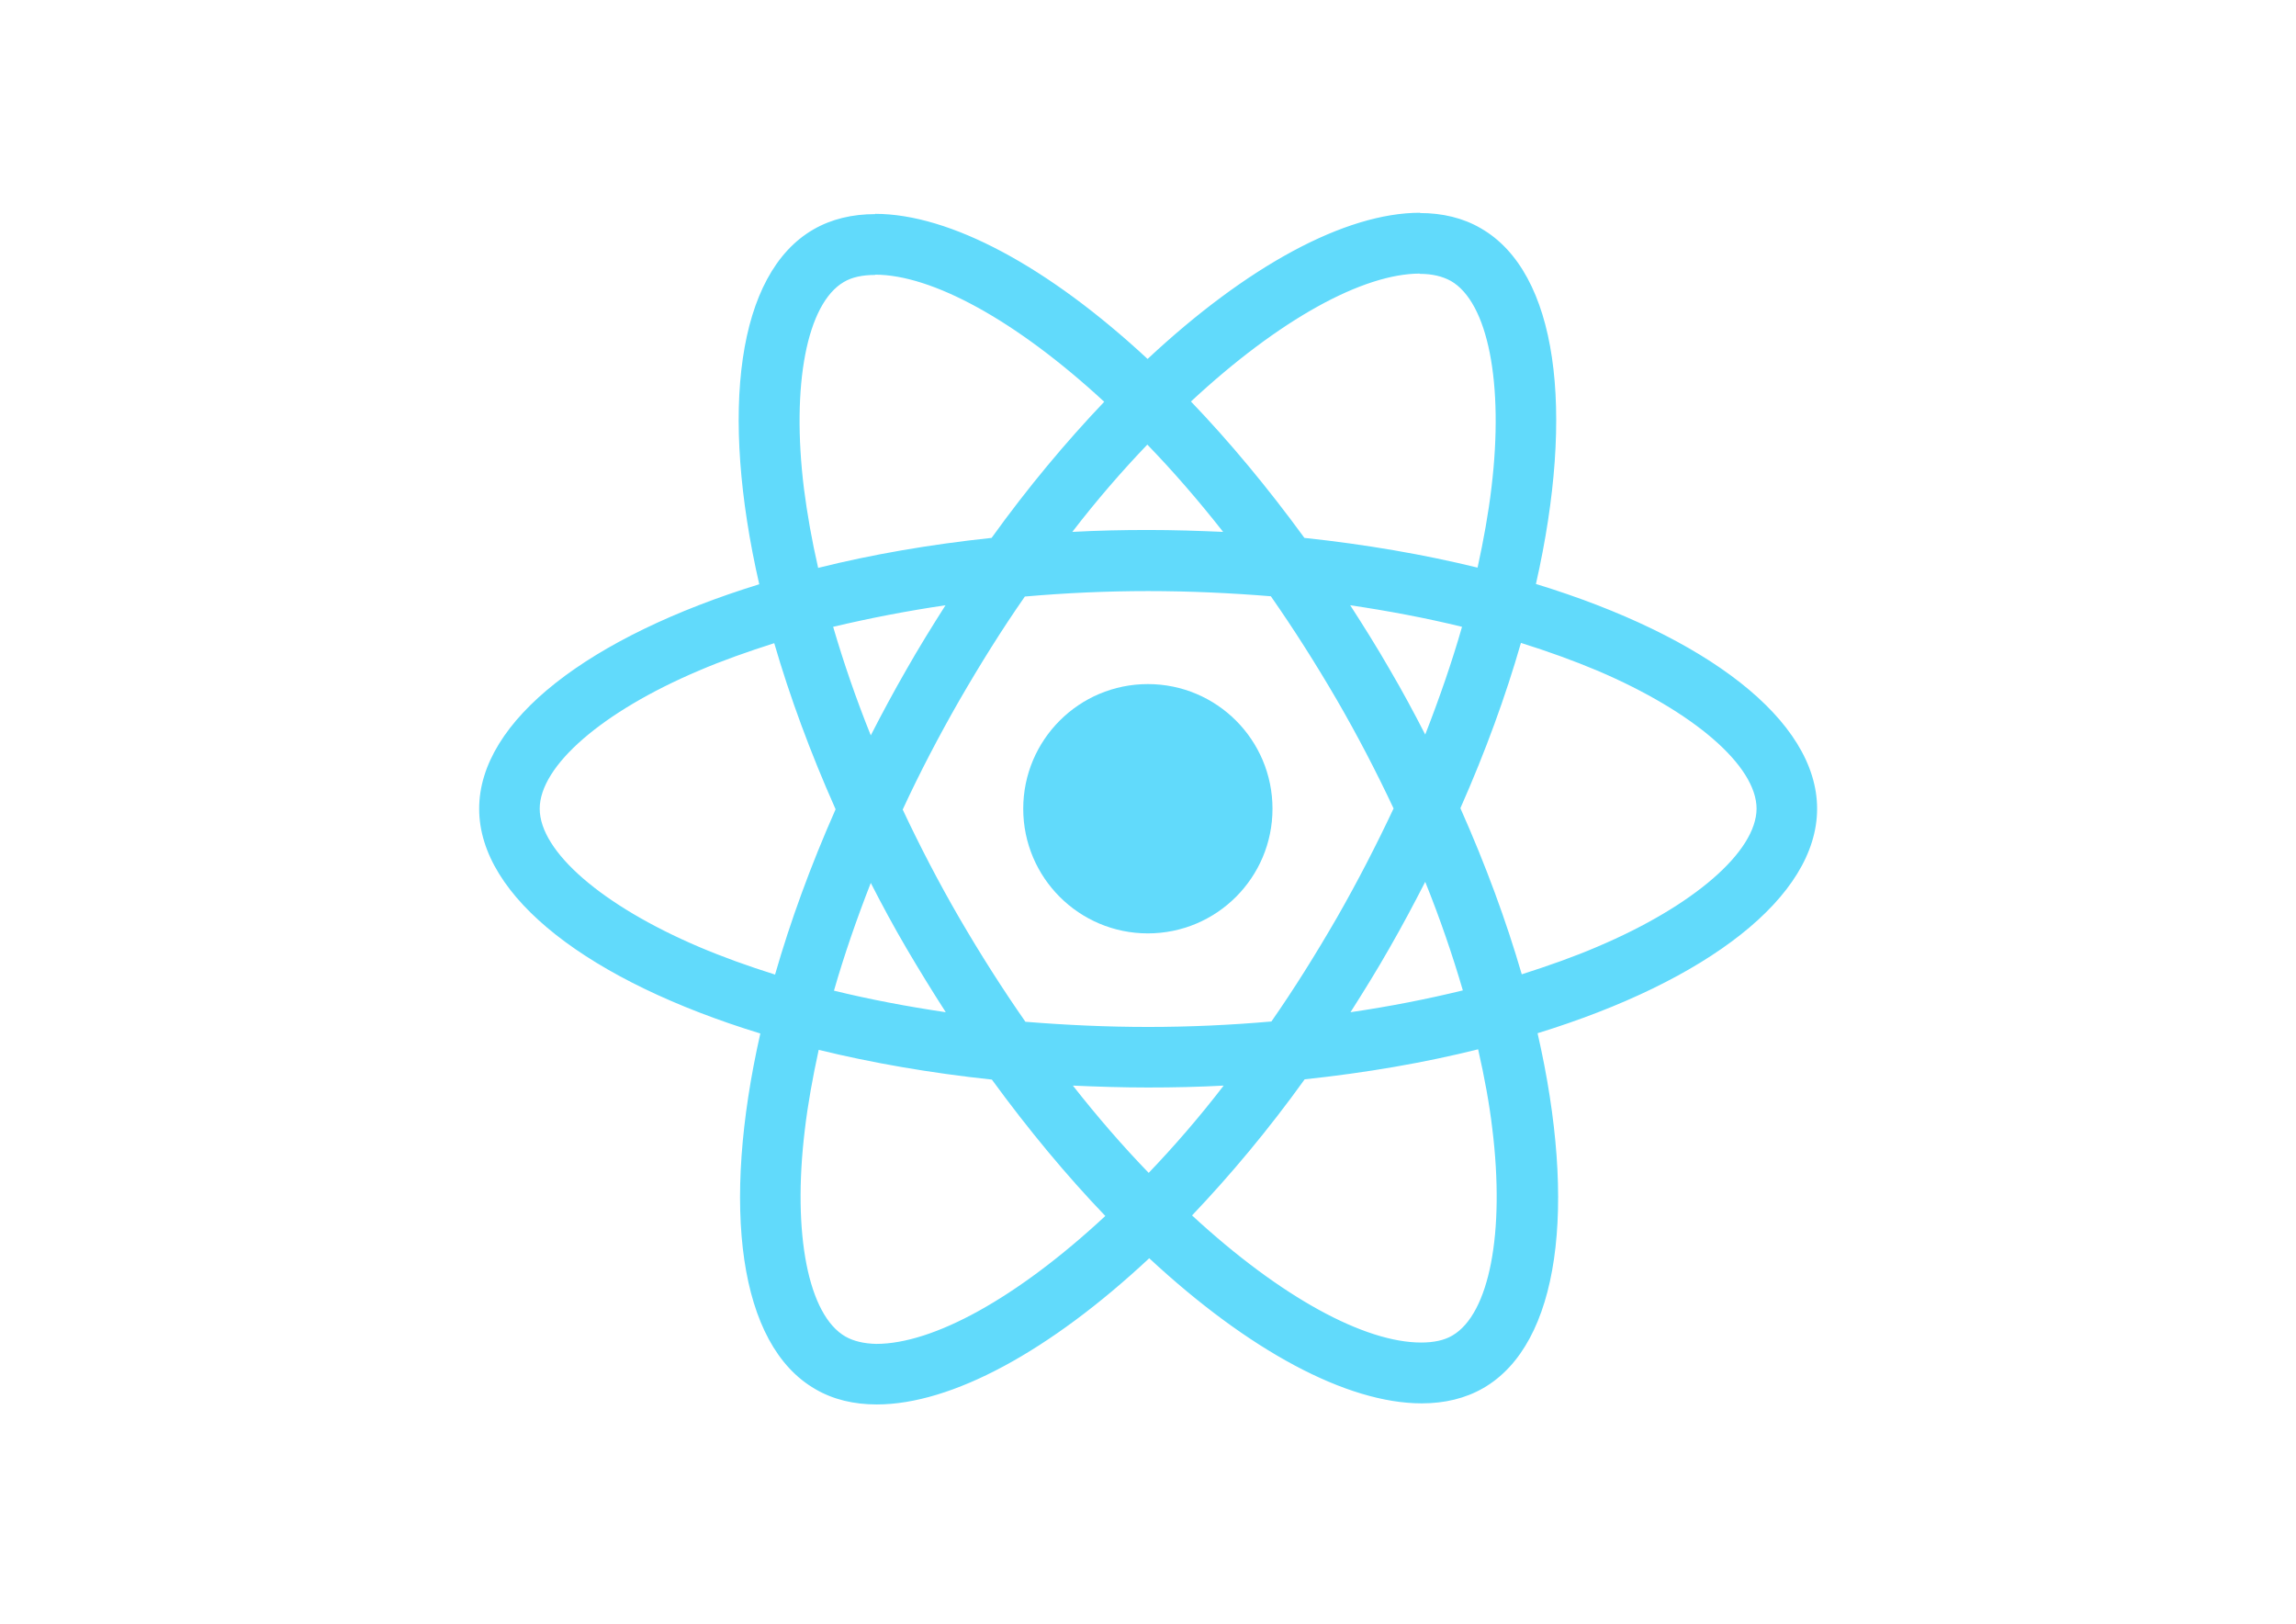
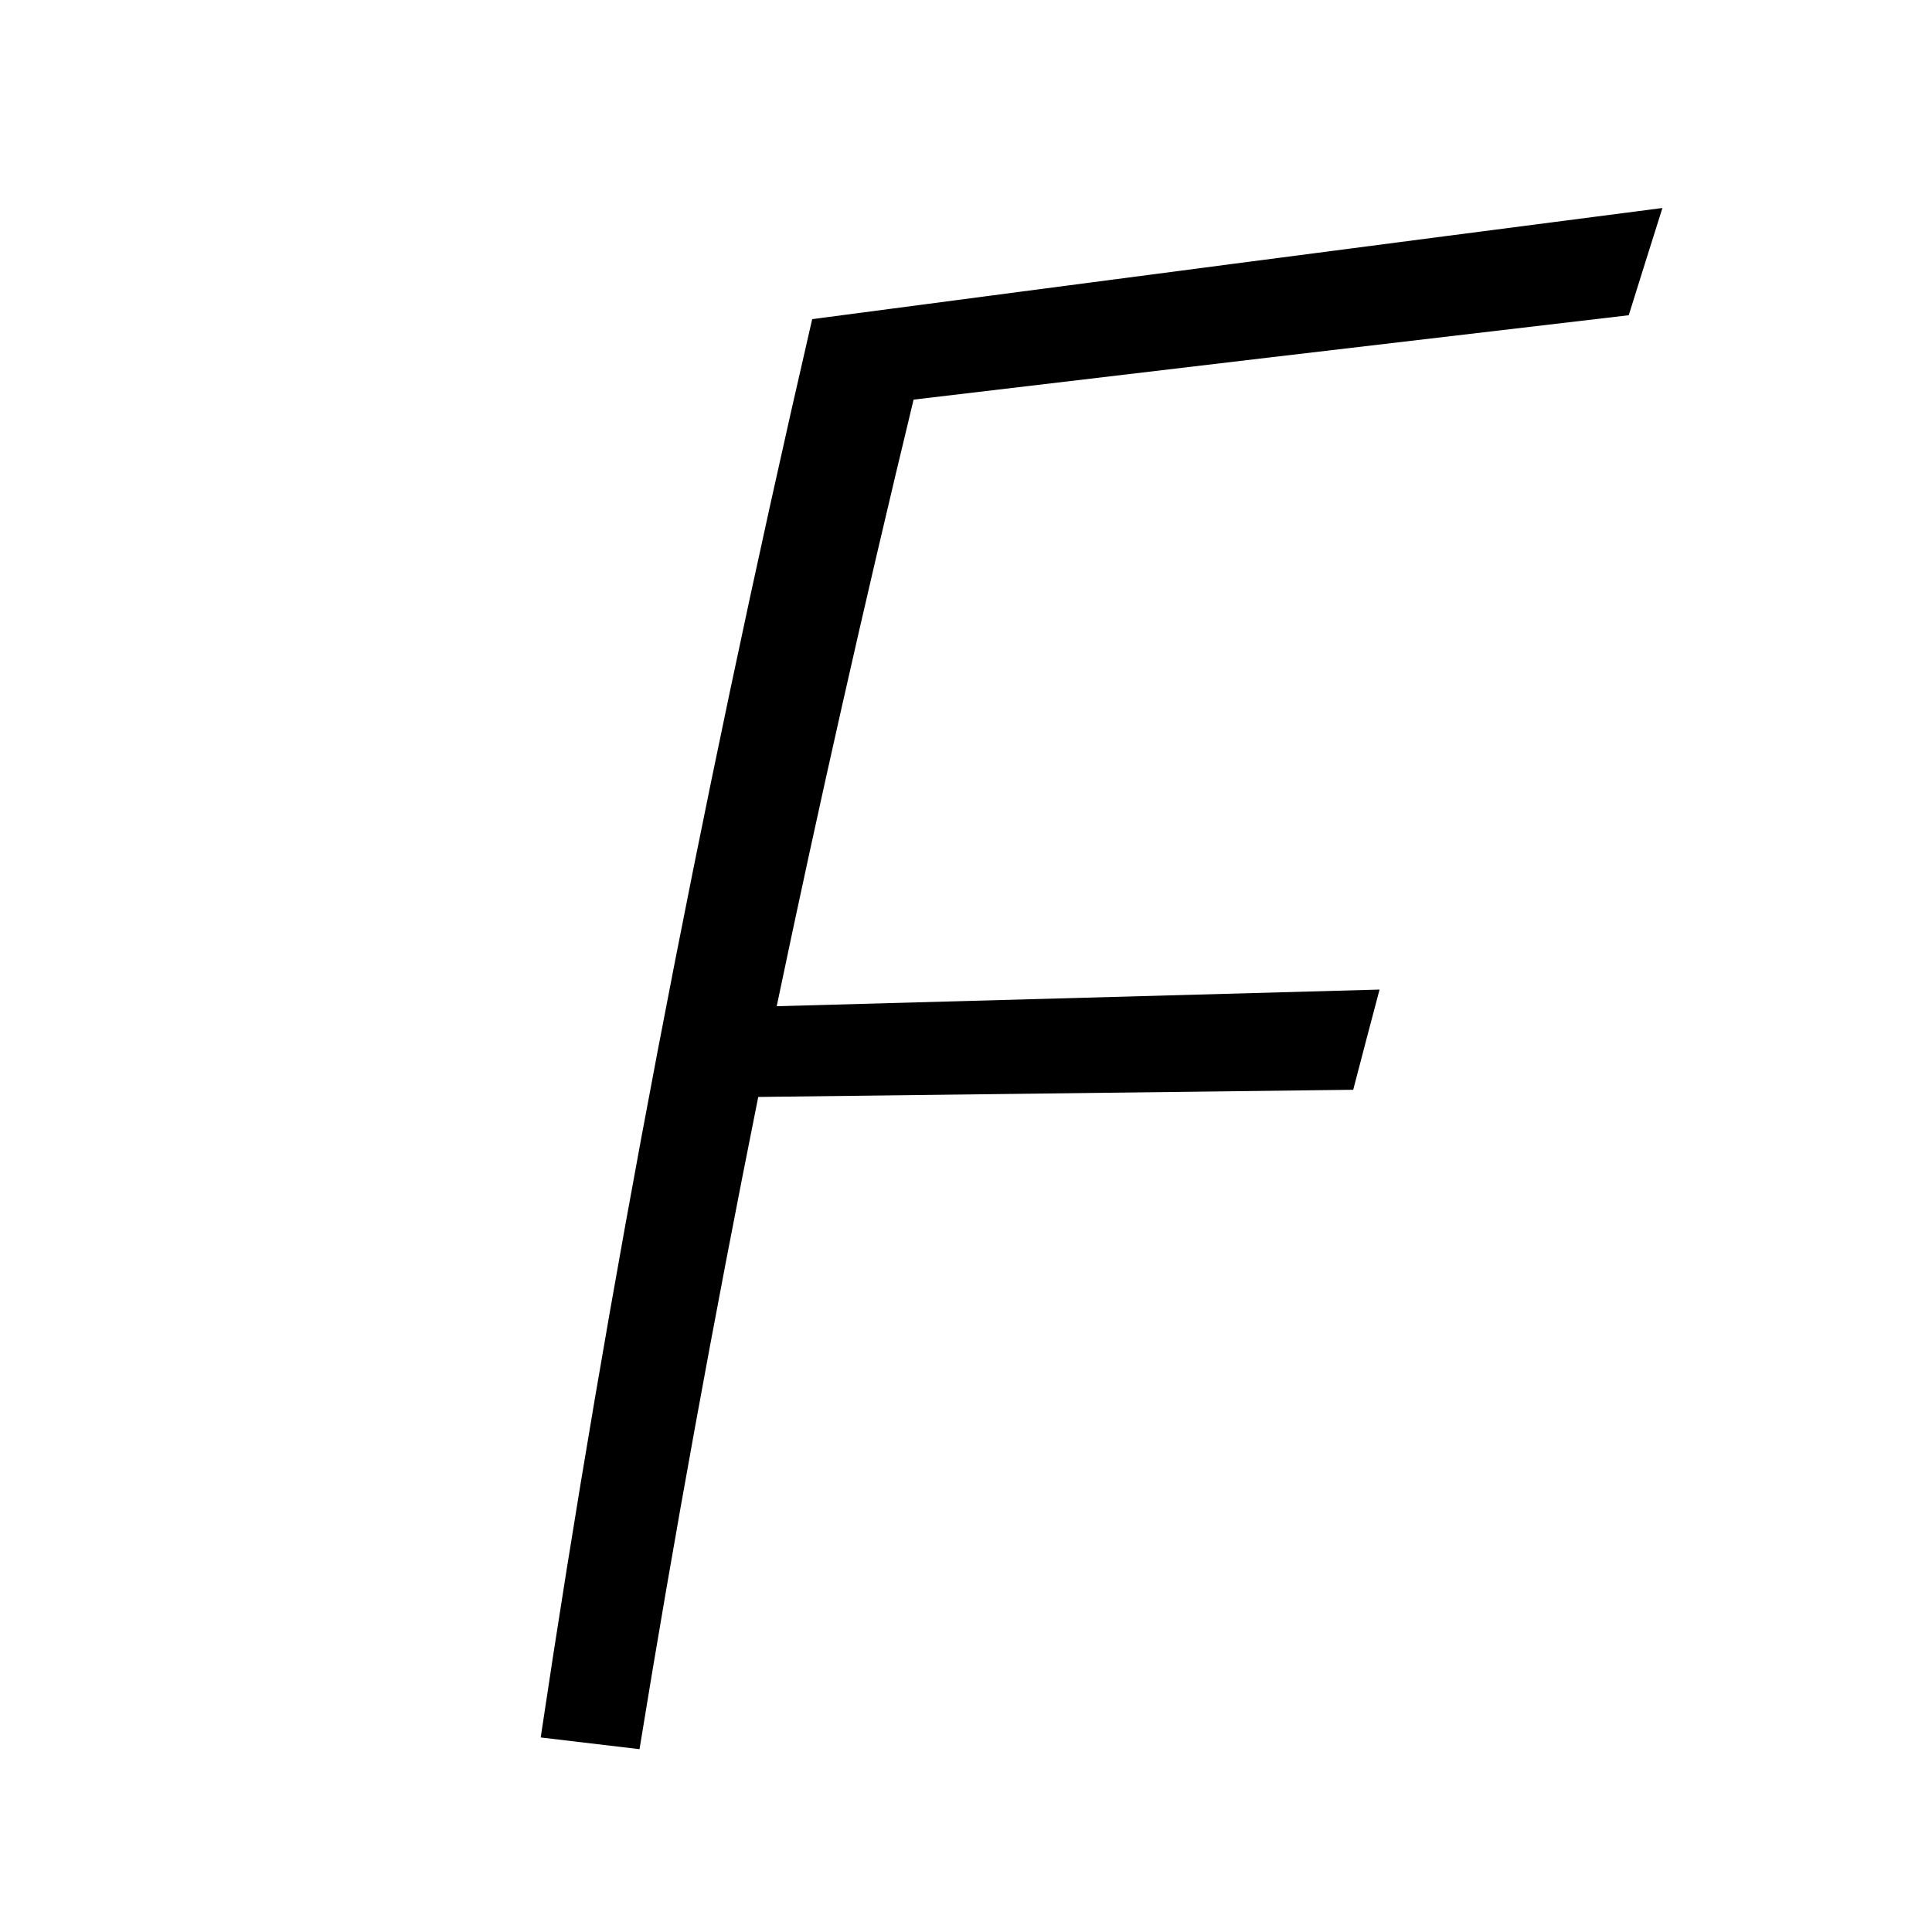
- <svg xmlns="http://www.w3.org/2000/svg" viewBox="0 0 841.9 595.3">
-   <g fill="#61DAFB">
-     <path d="M666.3 296.5c0-32.5-40.7-63.3-103.1-82.4 14.4-63.6 8-114.2-20.2-130.4-6.5-3.8-14.1-5.6-22.4-5.6v22.3c4.6 0 8.3.9 11.4 2.6 13.6 7.8 19.5 37.5 14.9 75.7-1.1 9.4-2.9 19.3-5.1 29.4-19.6-4.8-41-8.5-63.5-10.9-13.5-18.5-27.5-35.3-41.6-50 32.6-30.3 63.2-46.9 84-46.9V78c-27.5 0-63.5 19.6-99.9 53.6-36.4-33.8-72.4-53.2-99.9-53.2v22.3c20.7 0 51.4 16.5 84 46.6-14 14.7-28 31.4-41.3 49.9-22.6 2.4-44 6.1-63.6 11-2.3-10-4-19.7-5.2-29-4.7-38.2 1.1-67.9 14.6-75.8 3-1.8 6.9-2.6 11.5-2.6V78.5c-8.4 0-16 1.8-22.6 5.6-28.1 16.2-34.4 66.7-19.9 130.1-62.2 19.2-102.7 49.9-102.7 82.3 0 32.5 40.7 63.3 103.1 82.4-14.4 63.6-8 114.2 20.2 130.4 6.5 3.8 14.1 5.6 22.5 5.6 27.5 0 63.5-19.6 99.9-53.6 36.4 33.8 72.4 53.2 99.9 53.2 8.4 0 16-1.8 22.6-5.6 28.1-16.2 34.4-66.7 19.9-130.1 62-19.1 102.5-49.9 102.5-82.3zm-130.2-66.7c-3.7 12.9-8.3 26.2-13.5 39.5-4.1-8-8.4-16-13.1-24-4.6-8-9.5-15.8-14.4-23.4 14.2 2.1 27.9 4.7 41 7.9zm-45.8 106.5c-7.8 13.5-15.8 26.3-24.1 38.2-14.9 1.3-30 2-45.2 2-15.1 0-30.2-.7-45-1.9-8.3-11.9-16.4-24.6-24.2-38-7.6-13.1-14.5-26.4-20.8-39.8 6.2-13.4 13.2-26.8 20.7-39.9 7.8-13.5 15.8-26.3 24.1-38.2 14.9-1.3 30-2 45.2-2 15.1 0 30.2.7 45 1.9 8.3 11.9 16.4 24.6 24.2 38 7.6 13.1 14.5 26.4 20.8 39.8-6.3 13.4-13.2 26.8-20.7 39.9zm32.3-13c5.4 13.4 10 26.8 13.8 39.8-13.1 3.2-26.9 5.9-41.2 8 4.9-7.7 9.8-15.6 14.4-23.7 4.6-8 8.9-16.1 13-24.1zM421.2 430c-9.3-9.6-18.6-20.3-27.8-32 9 .4 18.2.7 27.5.7 9.4 0 18.7-.2 27.8-.7-9 11.7-18.3 22.4-27.5 32zm-74.4-58.9c-14.2-2.1-27.9-4.7-41-7.9 3.7-12.9 8.3-26.2 13.5-39.5 4.1 8 8.4 16 13.1 24 4.7 8 9.5 15.8 14.4 23.4zM420.7 163c9.3 9.6 18.6 20.3 27.8 32-9-.4-18.2-.7-27.5-.7-9.4 0-18.7.2-27.8.7 9-11.7 18.3-22.4 27.5-32zm-74 58.9c-4.9 7.7-9.8 15.6-14.4 23.7-4.6 8-8.9 16-13 24-5.4-13.4-10-26.8-13.8-39.8 13.1-3.1 26.9-5.8 41.2-7.9zm-90.5 125.2c-35.4-15.1-58.3-34.9-58.3-50.6 0-15.7 22.9-35.6 58.3-50.6 8.6-3.7 18-7 27.7-10.1 5.7 19.6 13.2 40 22.5 60.9-9.2 20.8-16.6 41.1-22.2 60.6-9.9-3.1-19.3-6.5-28-10.2zM310 490c-13.6-7.8-19.5-37.5-14.9-75.7 1.1-9.4 2.9-19.3 5.1-29.4 19.6 4.8 41 8.5 63.5 10.9 13.5 18.5 27.5 35.3 41.6 50-32.6 30.3-63.2 46.9-84 46.9-4.5-.1-8.3-1-11.3-2.7zm237.2-76.2c4.7 38.2-1.1 67.9-14.6 75.8-3 1.8-6.9 2.6-11.5 2.6-20.7 0-51.4-16.5-84-46.6 14-14.7 28-31.4 41.3-49.9 22.6-2.4 44-6.1 63.6-11 2.3 10.1 4.1 19.8 5.2 29.1zm38.5-66.7c-8.6 3.7-18 7-27.7 10.1-5.7-19.6-13.2-40-22.5-60.9 9.2-20.8 16.6-41.1 22.2-60.6 9.9 3.1 19.3 6.5 28.1 10.2 35.4 15.1 58.3 34.9 58.3 50.6-.1 15.7-23 35.6-58.4 50.6zM320.8 78.4z" />
-     <circle cx="420.9" cy="296.5" r="45.7" />
-     <path d="M520.5 78.1z" />
-   </g>
+ <svg xmlns="http://www.w3.org/2000/svg" width="2000" height="2000" viewBox="0 0 2000 2000">
+   <defs>
+     <style>
+       .cls-1 {
+         fill: #000;
+         fill-rule: evenodd;
+       }
+     </style>
+   </defs>
+   <path id="F" class="cls-1" d="M559.732,1798.62q51.216,6.06,102.292,12.11,53.244-327.885,122.9-675.17,307.722-3.72,615.911-7.43,13.47-51.7,27.28-103.74-312.57,8.625-624.063,17.24,64.061-306.444,141.689-627.945,367.221-43.679,740.334-87.357,17.235-55.326,34.86-111.01-444.63,57.529-880.156,115.057C720.912,849.613,628.293,1339.03,559.732,1798.62h0Z" />
</svg>
